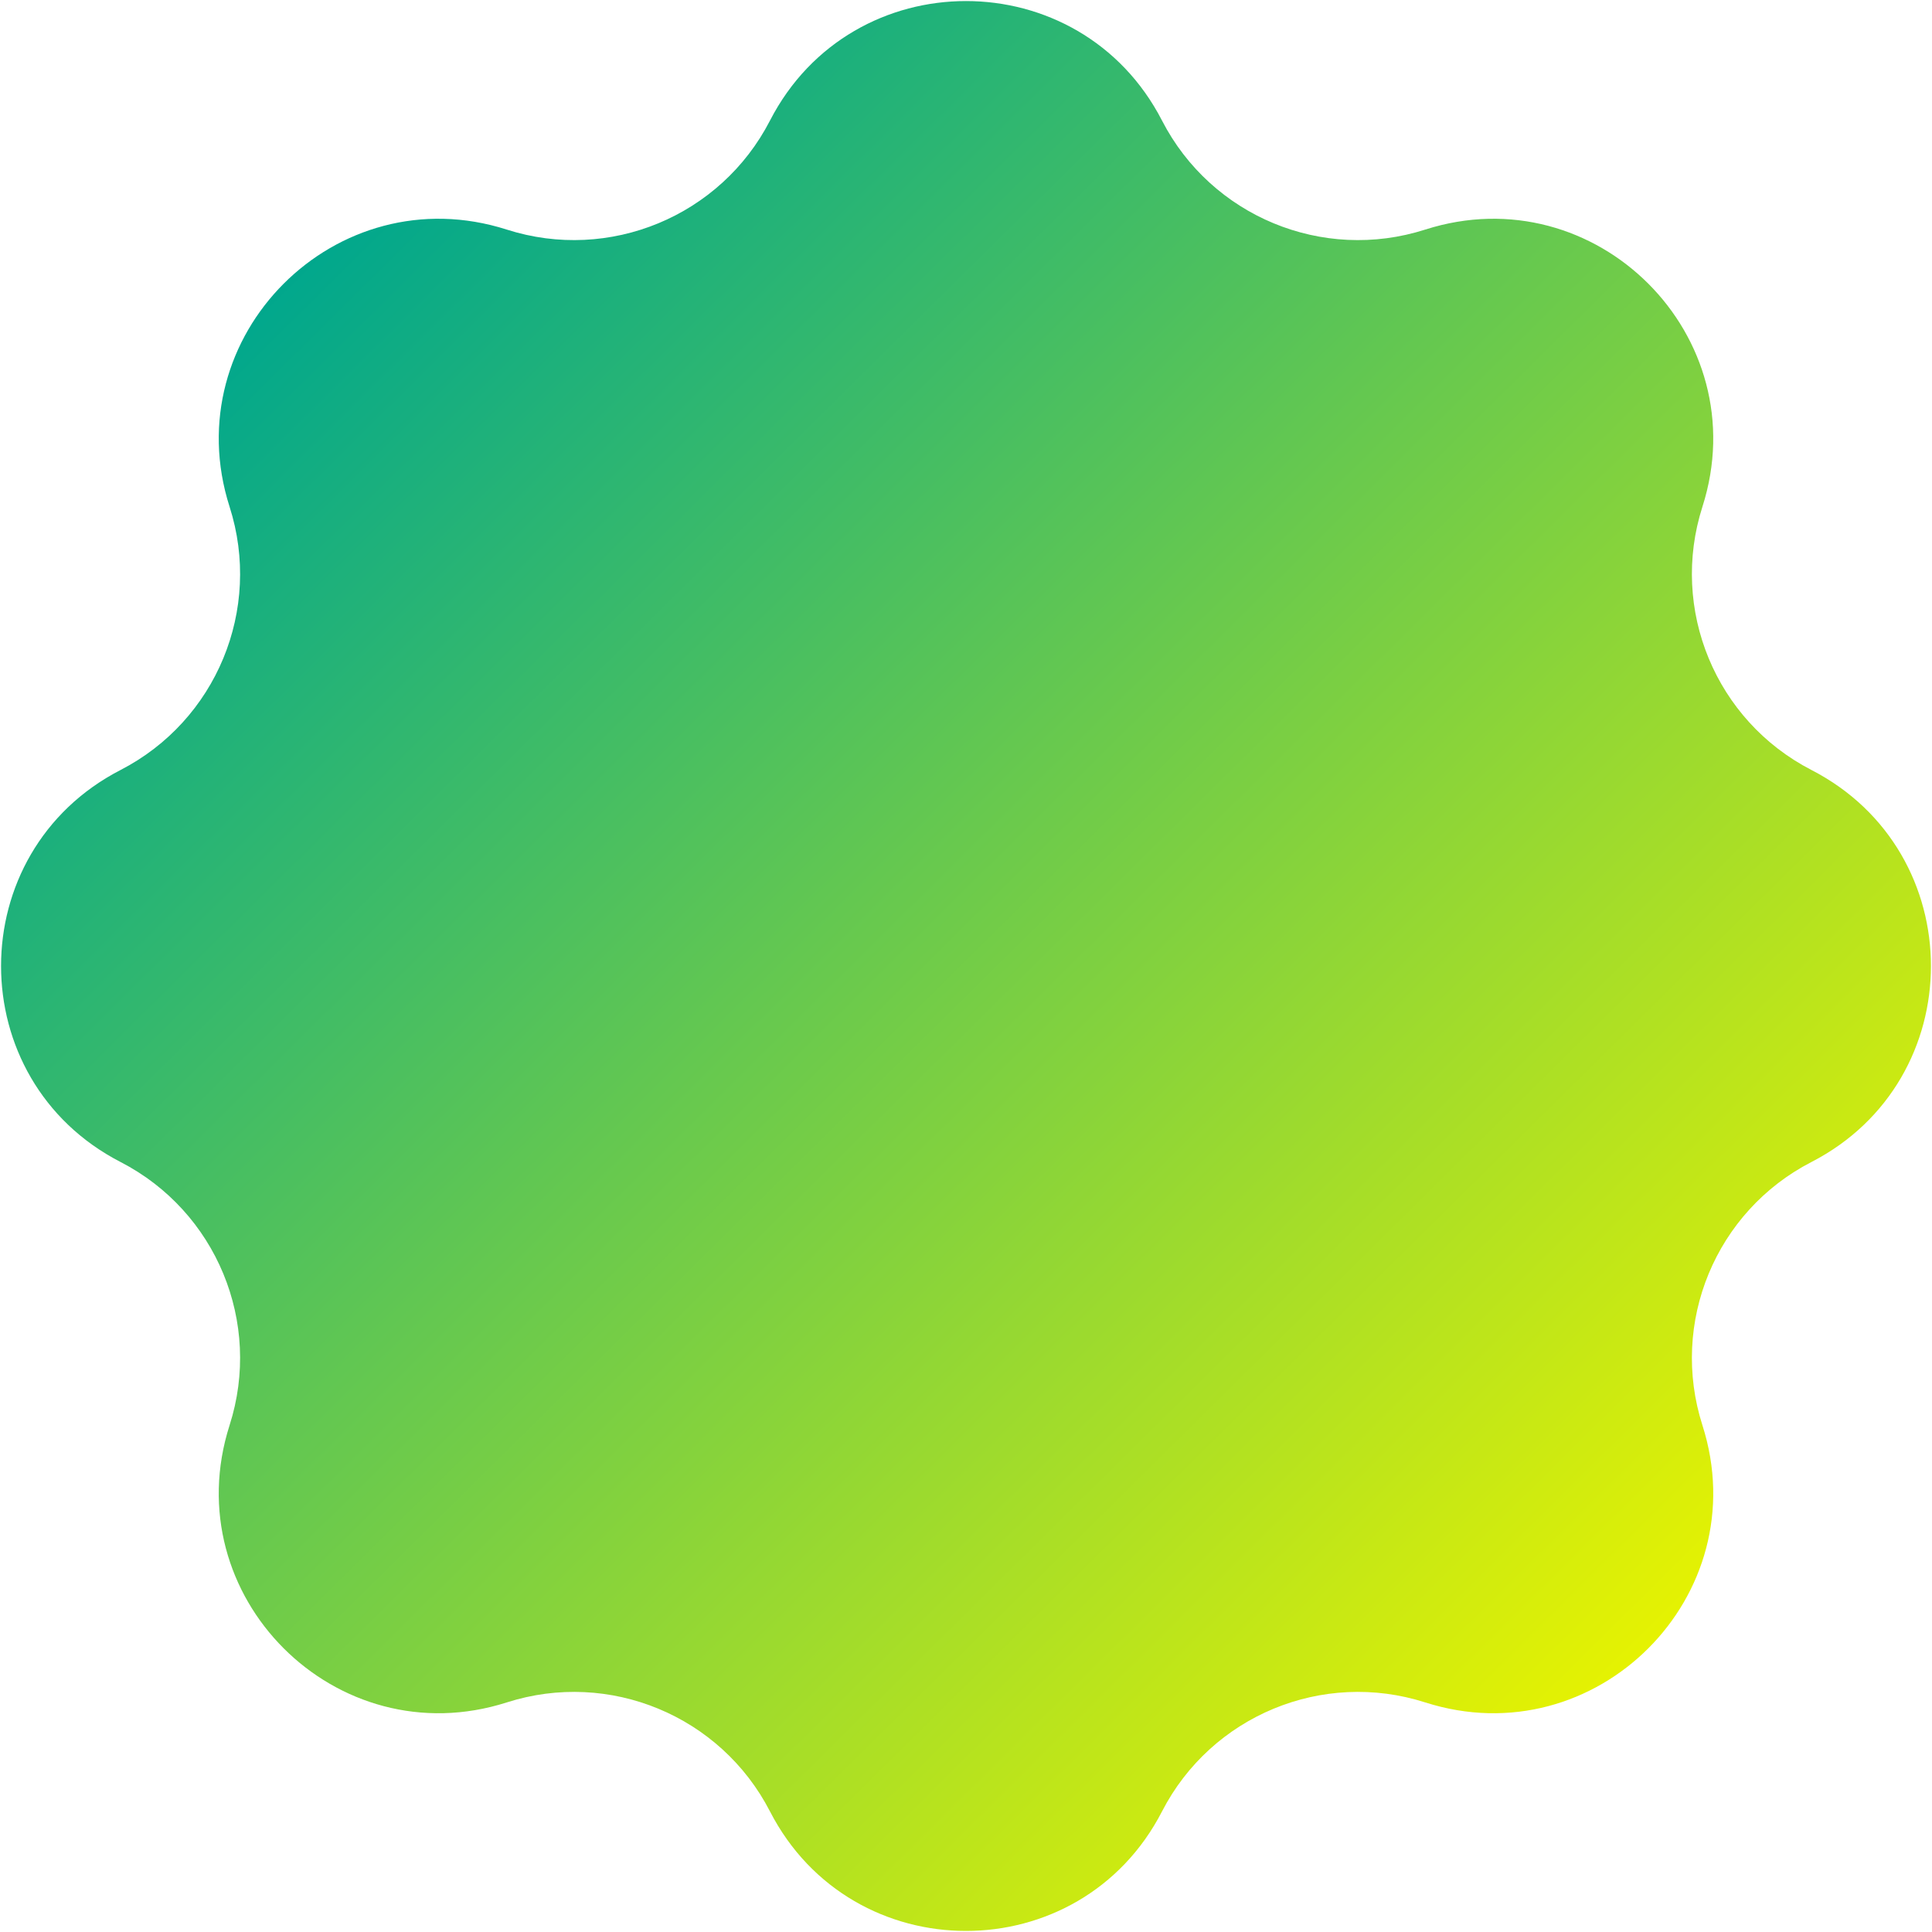
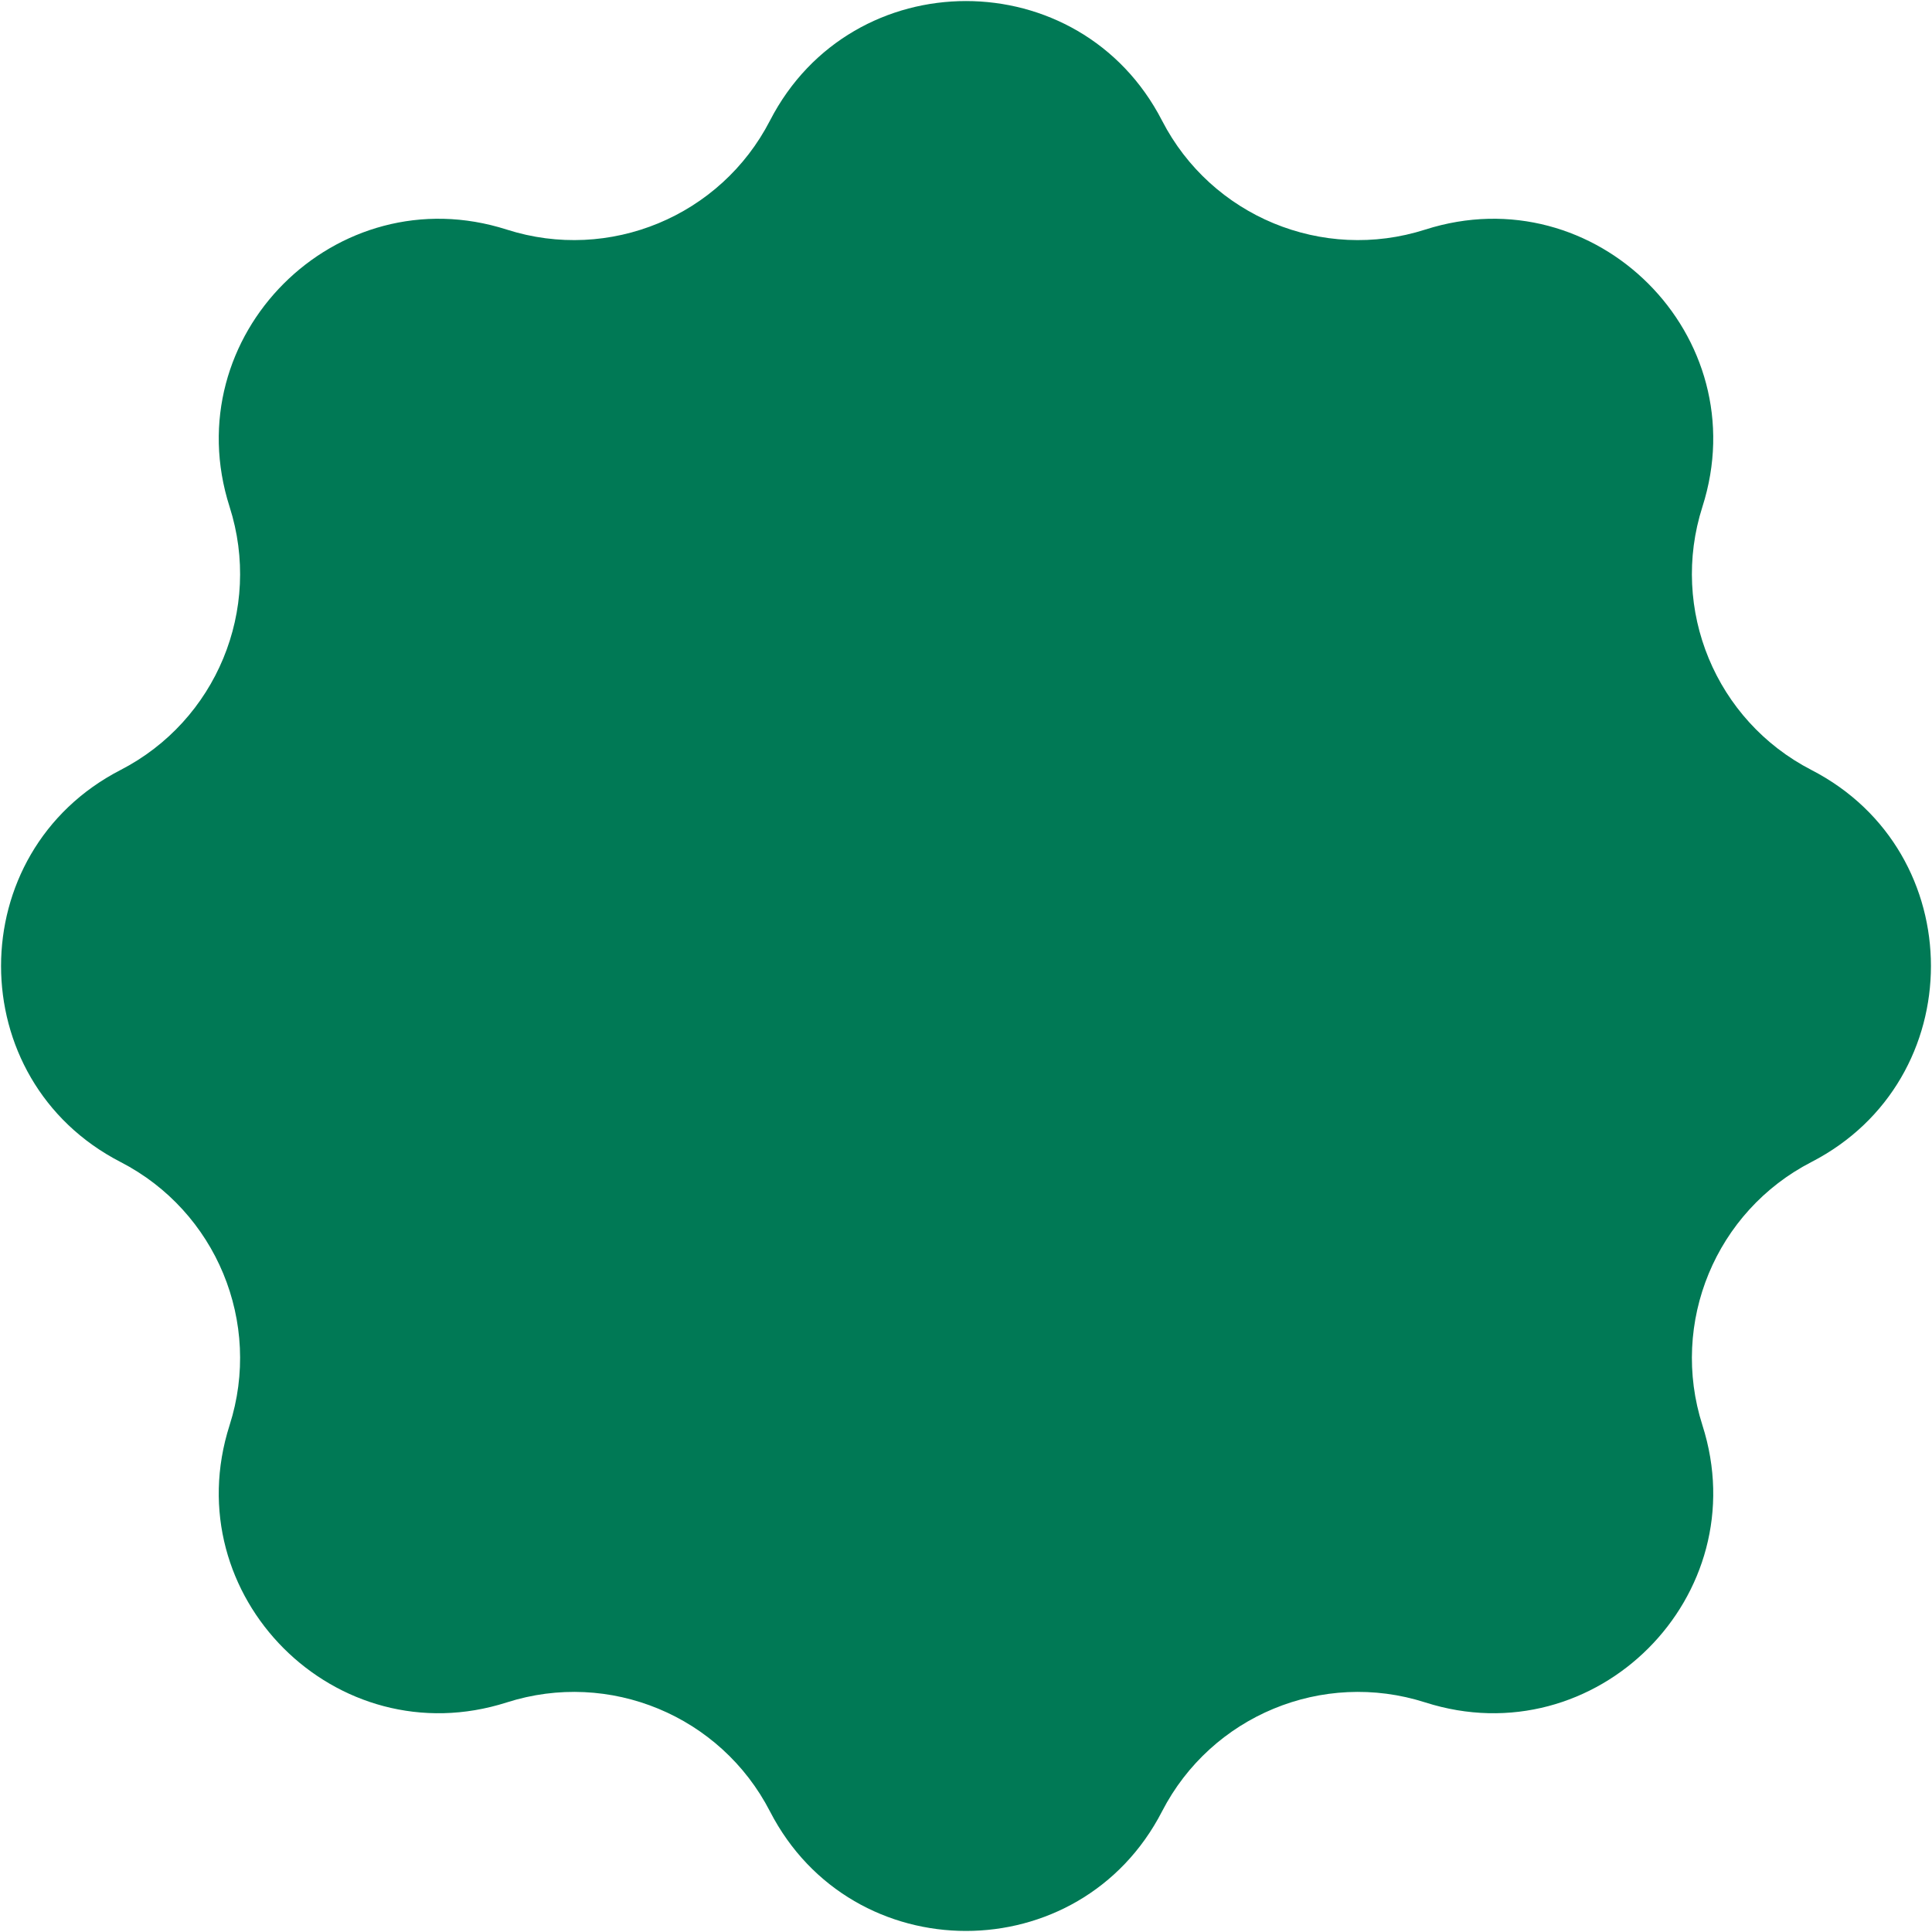
<svg xmlns="http://www.w3.org/2000/svg" width="394" height="394" viewBox="0 0 394 394" fill="none">
  <path d="M157.027 24.587C173.769 -7.909 220.231 -7.909 236.973 24.587V24.587C247.033 44.114 269.728 53.514 290.649 46.821V46.821C325.466 35.681 358.319 68.534 347.179 103.351V103.351C340.485 124.272 349.886 146.967 369.413 157.027V157.027C401.909 173.769 401.909 220.231 369.413 236.973V236.973C349.886 247.033 340.485 269.728 347.179 290.649V290.649C358.319 325.466 325.466 358.319 290.649 347.179V347.179C269.728 340.485 247.033 349.886 236.973 369.413V369.413C220.231 401.909 173.769 401.909 157.027 369.413V369.413C146.967 349.886 124.272 340.485 103.351 347.179V347.179C68.534 358.319 35.681 325.466 46.821 290.649V290.649C53.514 269.728 44.114 247.033 24.587 236.973V236.973C-7.909 220.231 -7.909 173.769 24.587 157.027V157.027C44.114 146.967 53.514 124.272 46.821 103.351V103.351C35.681 68.534 68.534 35.681 103.351 46.821V46.821C124.272 53.514 146.967 44.114 157.027 24.587V24.587Z" fill="url(#paint0_linear_1_4)" />
  <defs>
    <linearGradient id="paint0_linear_1_4" x1="55" y1="59" x2="336" y2="343" gradientUnits="userSpaceOnUse">
-       <stop stop-color="#00a78d" />
-       <stop offset="1" stop-color="#e8f300" />
+       <stop stop-color="#007955" />
+       <stop offset="1" stop-color="#007955" />
    </linearGradient>
  </defs>
</svg>
